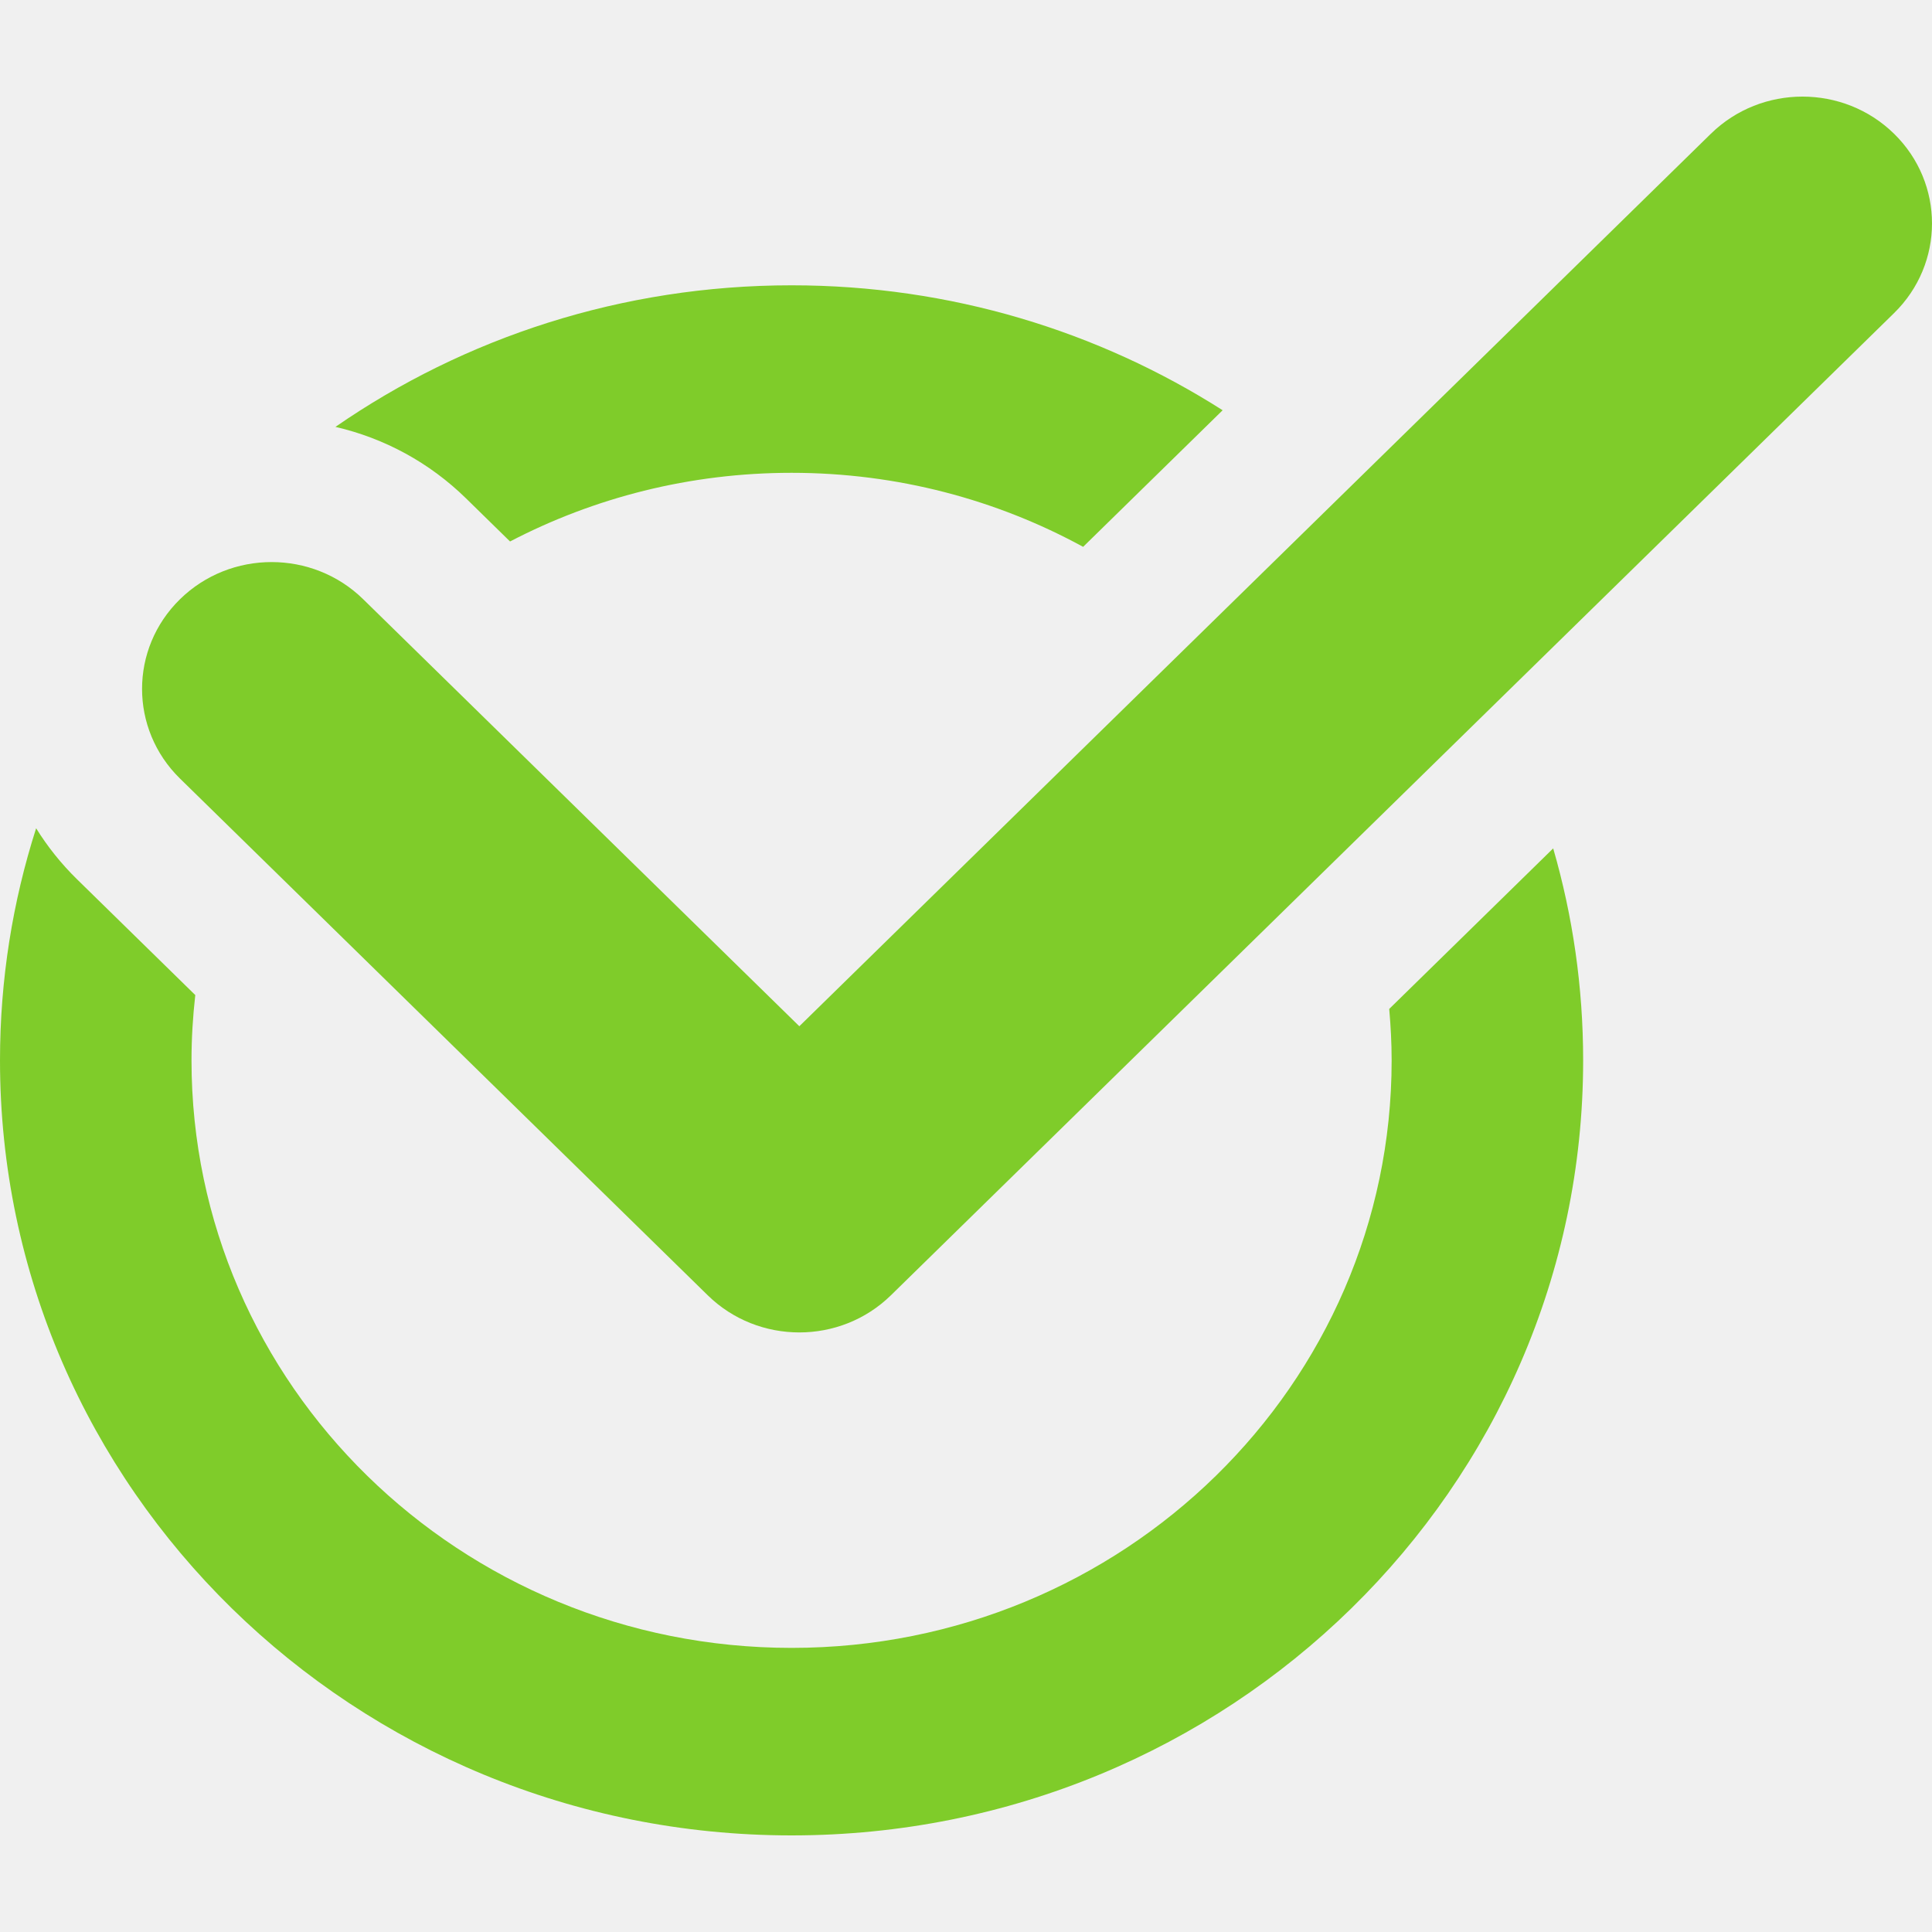
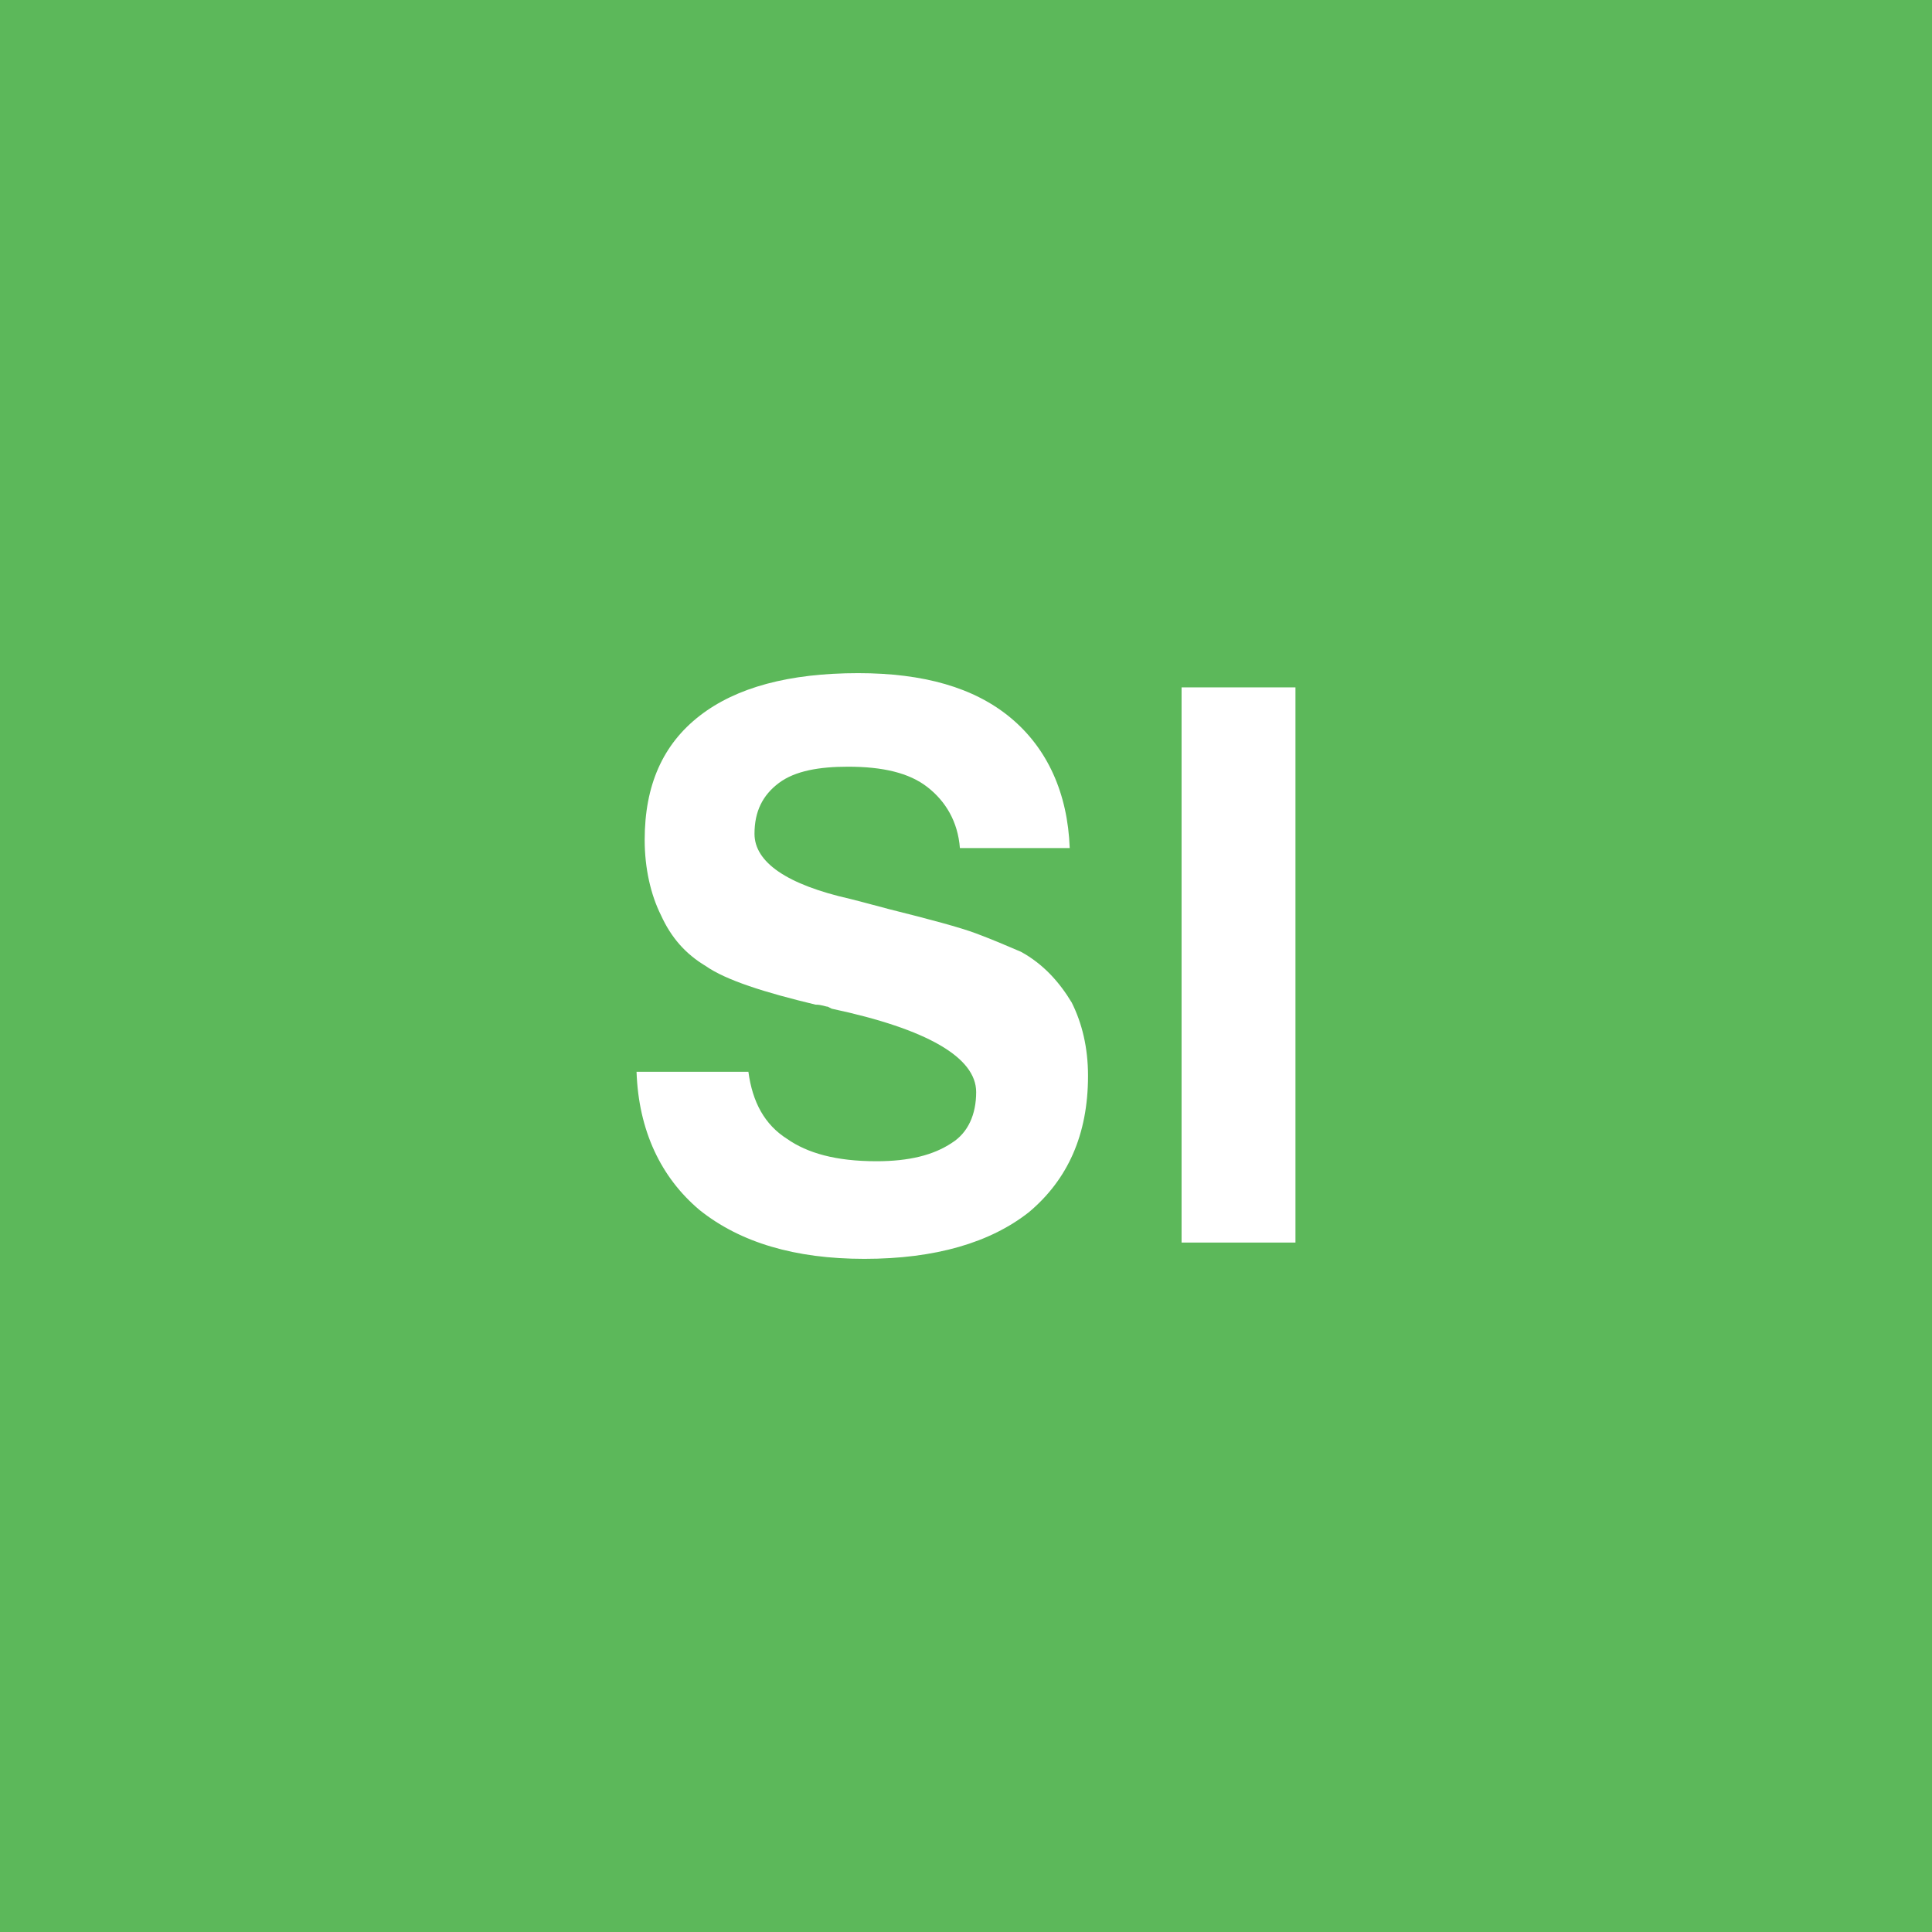
- <svg xmlns="http://www.w3.org/2000/svg" version="1.1" id="svg850" xml:space="preserve" width="250" height="250" viewBox="0 0 250 250">
-   <defs id="defs854" />
-   <g id="g858" transform="matrix(1.333333,0,0,-1.333333,0,250)">
-     <g id="g900" transform="matrix(0.8618986,0,0,0.8618986,-649.9984,348.3283)">
-       <path d="m 632.719,35.316 c -45.539,0 -82.457,36.916 -82.457,82.456 0,45.54 36.918,82.456 82.457,82.456 45.539,0 82.455,-36.916 82.455,-82.456 0,-45.54 -36.916,-82.456 -82.455,-82.456 z m 0,191.227 c -60.073,0 -108.772,-48.698 -108.772,-108.771 C 523.947,57.699 572.646,9 632.719,9 692.791,9 741.49,57.699 741.49,117.772 c 0,60.073 -48.699,108.771 -108.771,108.771" style="fill:#c2212b;fill-opacity:1;fill-rule:nonzero;stroke:none;stroke-width:0.1" id="path876" />
-       <path d="m 684.84,169.661 -0.269,0.268 c -6.544,6.546 -17.155,6.546 -23.701,0 l -28.099,-28.099 -28.098,28.099 c -6.546,6.546 -17.157,6.546 -23.701,0 l -0.269,-0.268 c -6.545,-6.544 -6.545,-17.156 0,-23.701 l 28.099,-28.098 -28.099,-28.099 c -6.545,-6.546 -6.545,-17.157 0,-23.702 l 0.269,-0.268 c 6.544,-6.546 17.155,-6.546 23.701,0 L 632.771,93.892 660.87,65.793 c 6.546,-6.546 17.157,-6.546 23.701,0 l 0.269,0.268 c 6.545,6.545 6.545,17.156 0,23.702 l -28.099,28.099 28.099,28.098 c 6.545,6.545 6.545,17.157 0,23.701" style="fill:#c2212b;fill-opacity:1;fill-rule:nonzero;stroke:none;stroke-width:0.1" id="path878" />
-     </g>
-     <g id="g905" transform="matrix(0.7062723,0,0,0.6915226,-31.03848,9.375008)">
-       <path d="m 107.996,187.629 6.036,-6.037 c 11.539,6.143 24.702,9.636 38.686,9.636 14.544,0 28.2,-3.779 40.063,-10.389 l 19.17,19.17 c -17.044,11.088 -37.385,17.534 -59.233,17.534 -23.34,0 -44.961,-7.354 -62.678,-19.868 6.743,-1.596 12.934,-5.022 17.956,-10.046" style="fill:#7fcc2a;fill-opacity:1;fill-rule:nonzero;stroke:none;stroke-width:0.1" id="path880" />
-       <path d="m 234.841,115.988 c 0.206,-2.38 0.333,-4.783 0.333,-7.216 0,-45.54 -36.917,-82.456 -82.456,-82.456 -45.539,0 -82.456,36.916 -82.456,82.456 0,3.098 0.186,6.152 0.519,9.162 l -16.241,16.241 c -2.185,2.186 -4.066,4.593 -5.629,7.168 C 45.686,131.059 43.947,120.118 43.947,108.772 43.947,48.699 92.645,0 152.718,0 212.791,0 261.49,48.699 261.49,108.772 c 0,10.313 -1.436,20.292 -4.118,29.747 l -22.531,-22.531" style="fill:#7fcc2a;fill-opacity:1;fill-rule:nonzero;stroke:none;stroke-width:0.1" id="path882" />
-       <path d="m 304.212,238.815 c -6.95,6.949 -18.22,6.949 -25.171,0 L 153.784,113.558 93.853,173.488 c -6.952,6.952 -18.221,6.952 -25.172,0 -6.951,-6.95 -6.951,-18.219 0,-25.17 L 141.198,75.801 c 6.951,-6.951 18.221,-6.951 25.171,0 L 304.212,213.643 c 6.951,6.951 6.951,18.221 0,25.172" style="fill:#7fcc2a;fill-opacity:1;fill-rule:nonzero;stroke:none;stroke-width:0.1" id="path884" />
+ <svg xmlns="http://www.w3.org/2000/svg" xml:space="preserve" width="21.167mm" height="21.167mm" version="1.1" style="shape-rendering:geometricPrecision; text-rendering:geometricPrecision; image-rendering:optimizeQuality; fill-rule:evenodd; clip-rule:evenodd" viewBox="0 0 950 950">
+   <defs>
+     <style type="text/css">
+    
+     .fil0 {fill:#5CB85A}
+     .fil1 {fill:white}
+    
+   </style>
+   </defs>
+   <g id="Capa_x0020_1">
+     <g id="_314970368">
+       <rect class="fil0" width="950" height="950" />
+       <path class="fil1" d="M313 527l55 0c2,15 8,26 19,33 10,7 24,11 44,11 16,0 28,-3 37,-9 8,-5 12,-14 12,-25 0,-17 -24,-31 -71,-41l-2 -1c-1,0 -3,-1 -6,-1 -25,-6 -44,-12 -54,-19 -10,-6 -17,-14 -22,-25 -5,-10 -8,-23 -8,-37 0,-27 9,-47 27,-61 18,-14 44,-21 78,-21 32,0 57,7 75,22 18,15 28,37 29,64l-54 0c-1,-13 -7,-23 -16,-30 -9,-7 -22,-10 -39,-10 -14,0 -26,2 -34,8 -8,6 -12,14 -12,25 0,14 16,25 47,32 8,2 15,4 19,5 20,5 35,9 43,12 8,3 15,6 22,9 11,6 19,15 25,25 5,10 8,22 8,36 0,29 -10,51 -29,67 -19,15 -46,23 -81,23 -34,0 -61,-8 -81,-24 -19,-16 -30,-39 -31,-68zm268 84l0 -273 56 0 0 273 -56 0z" />
    </g>
  </g>
</svg>
